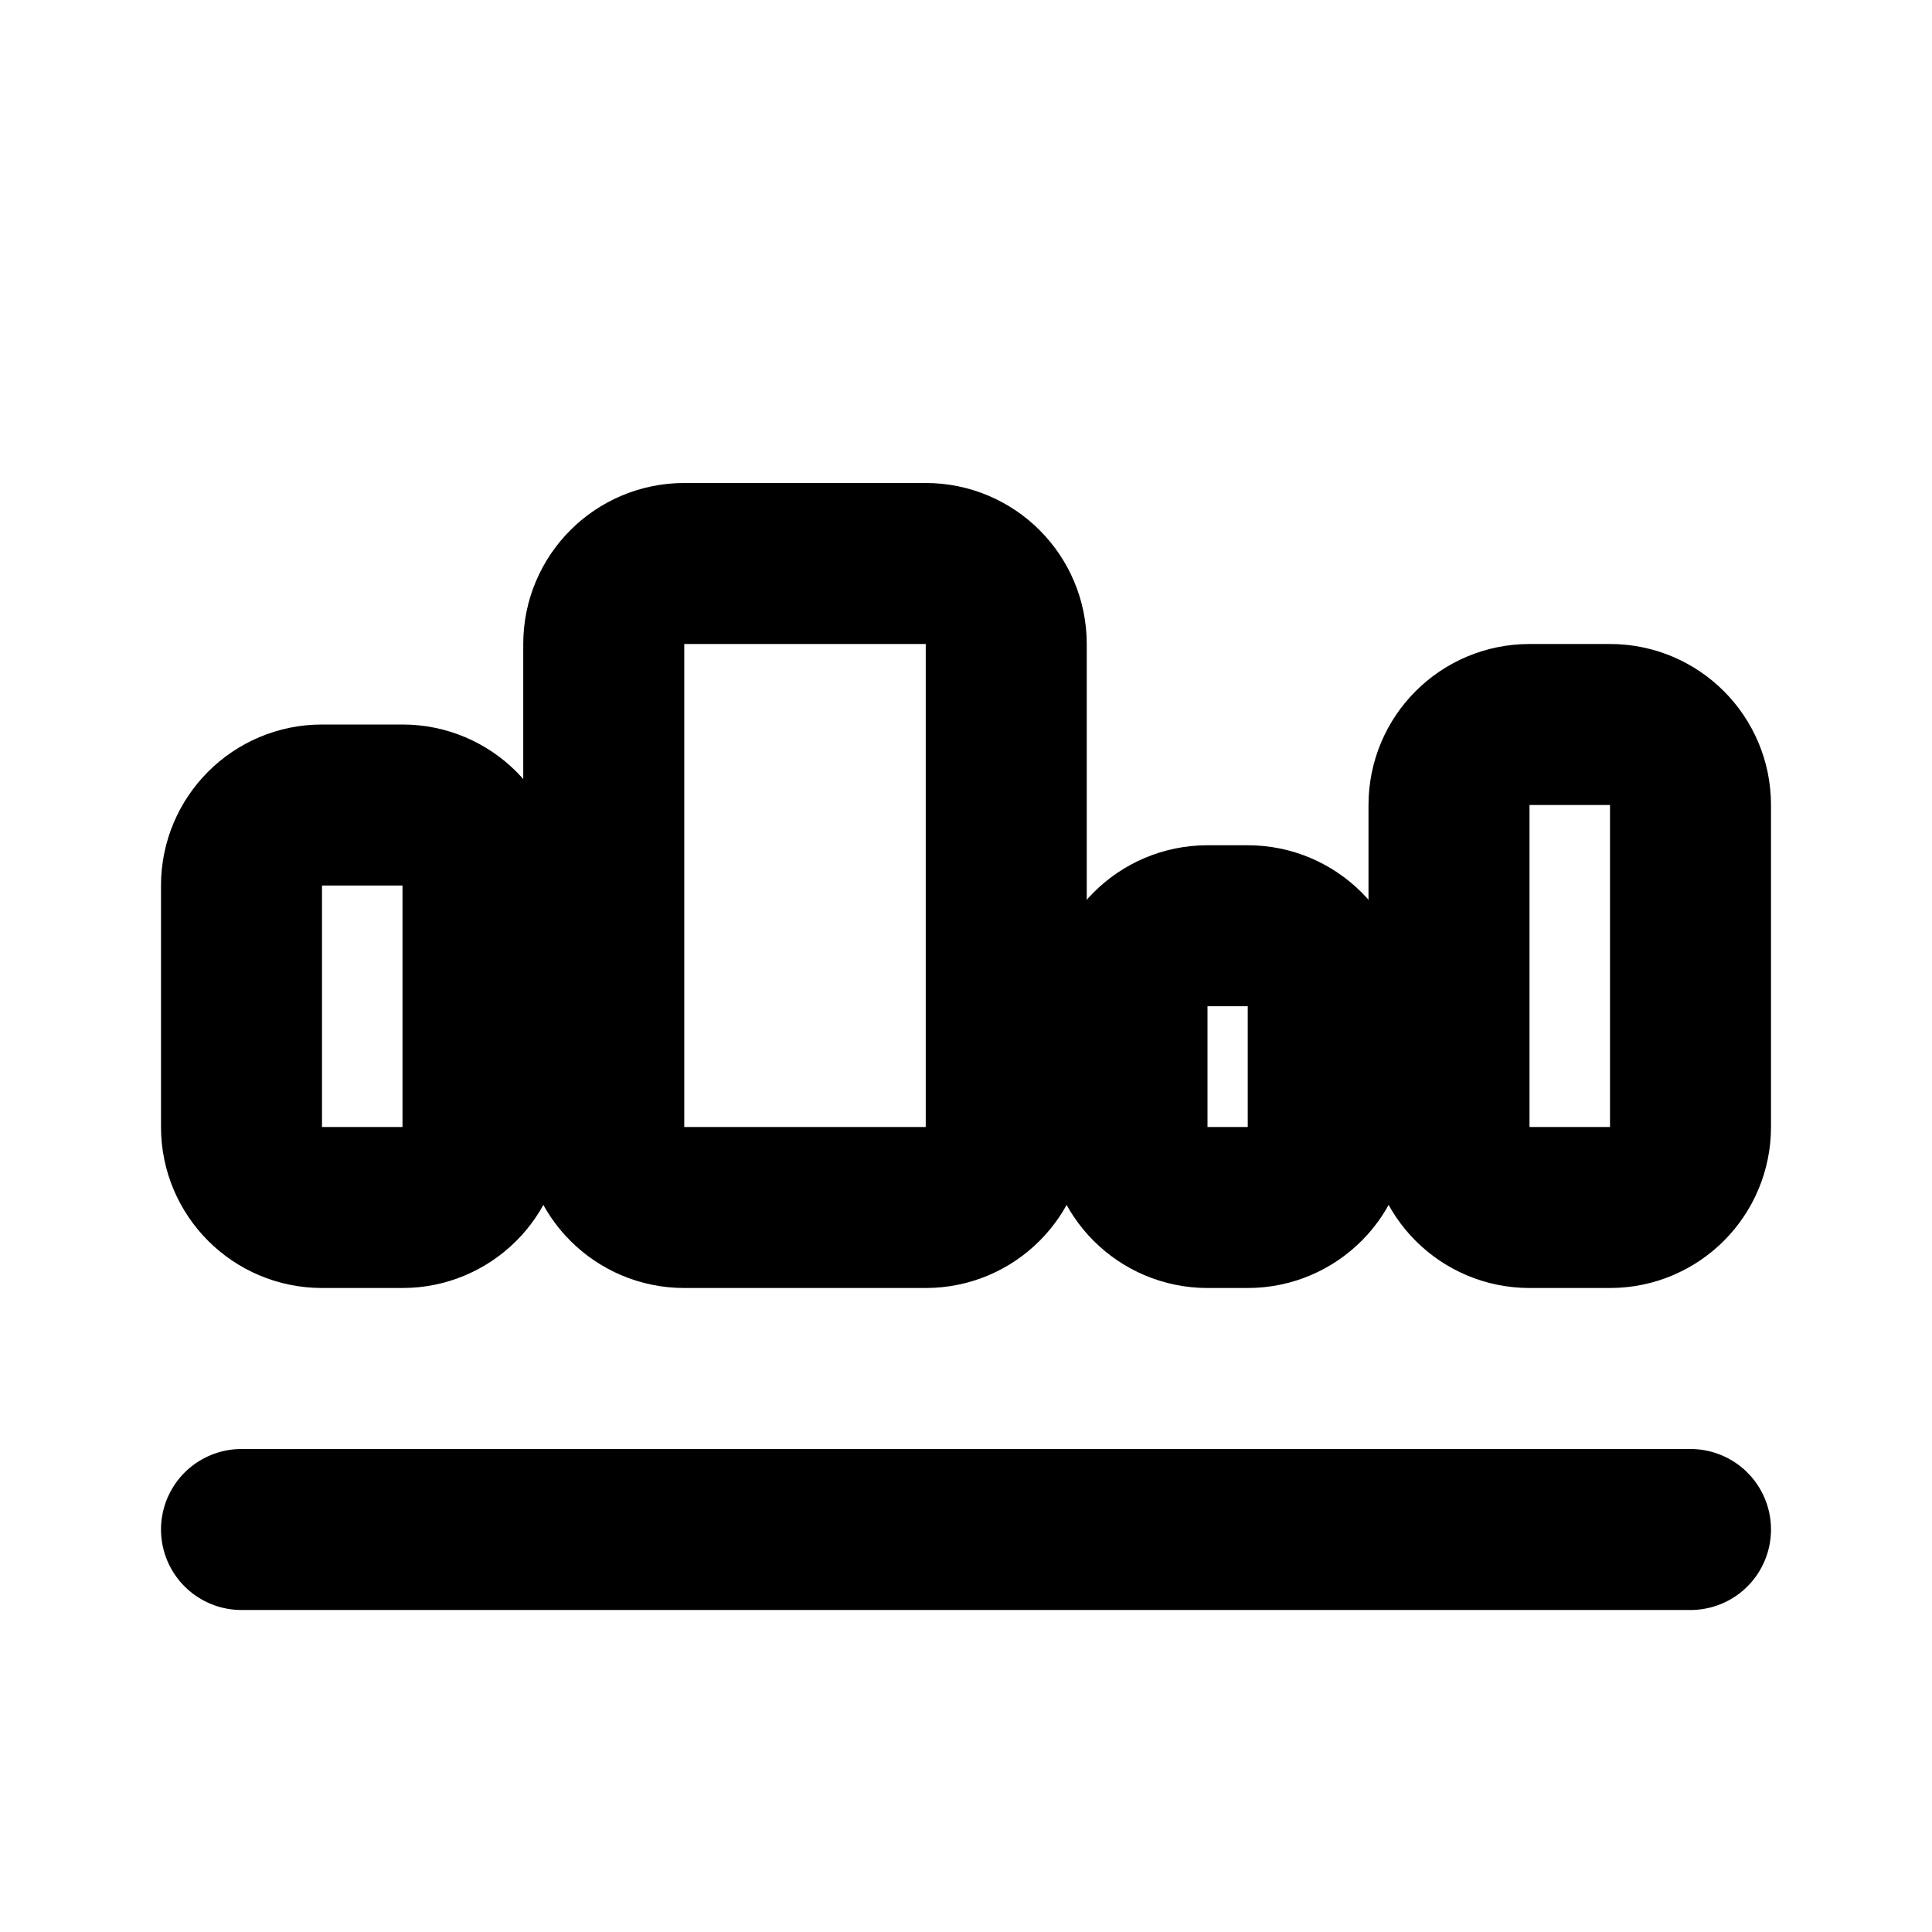
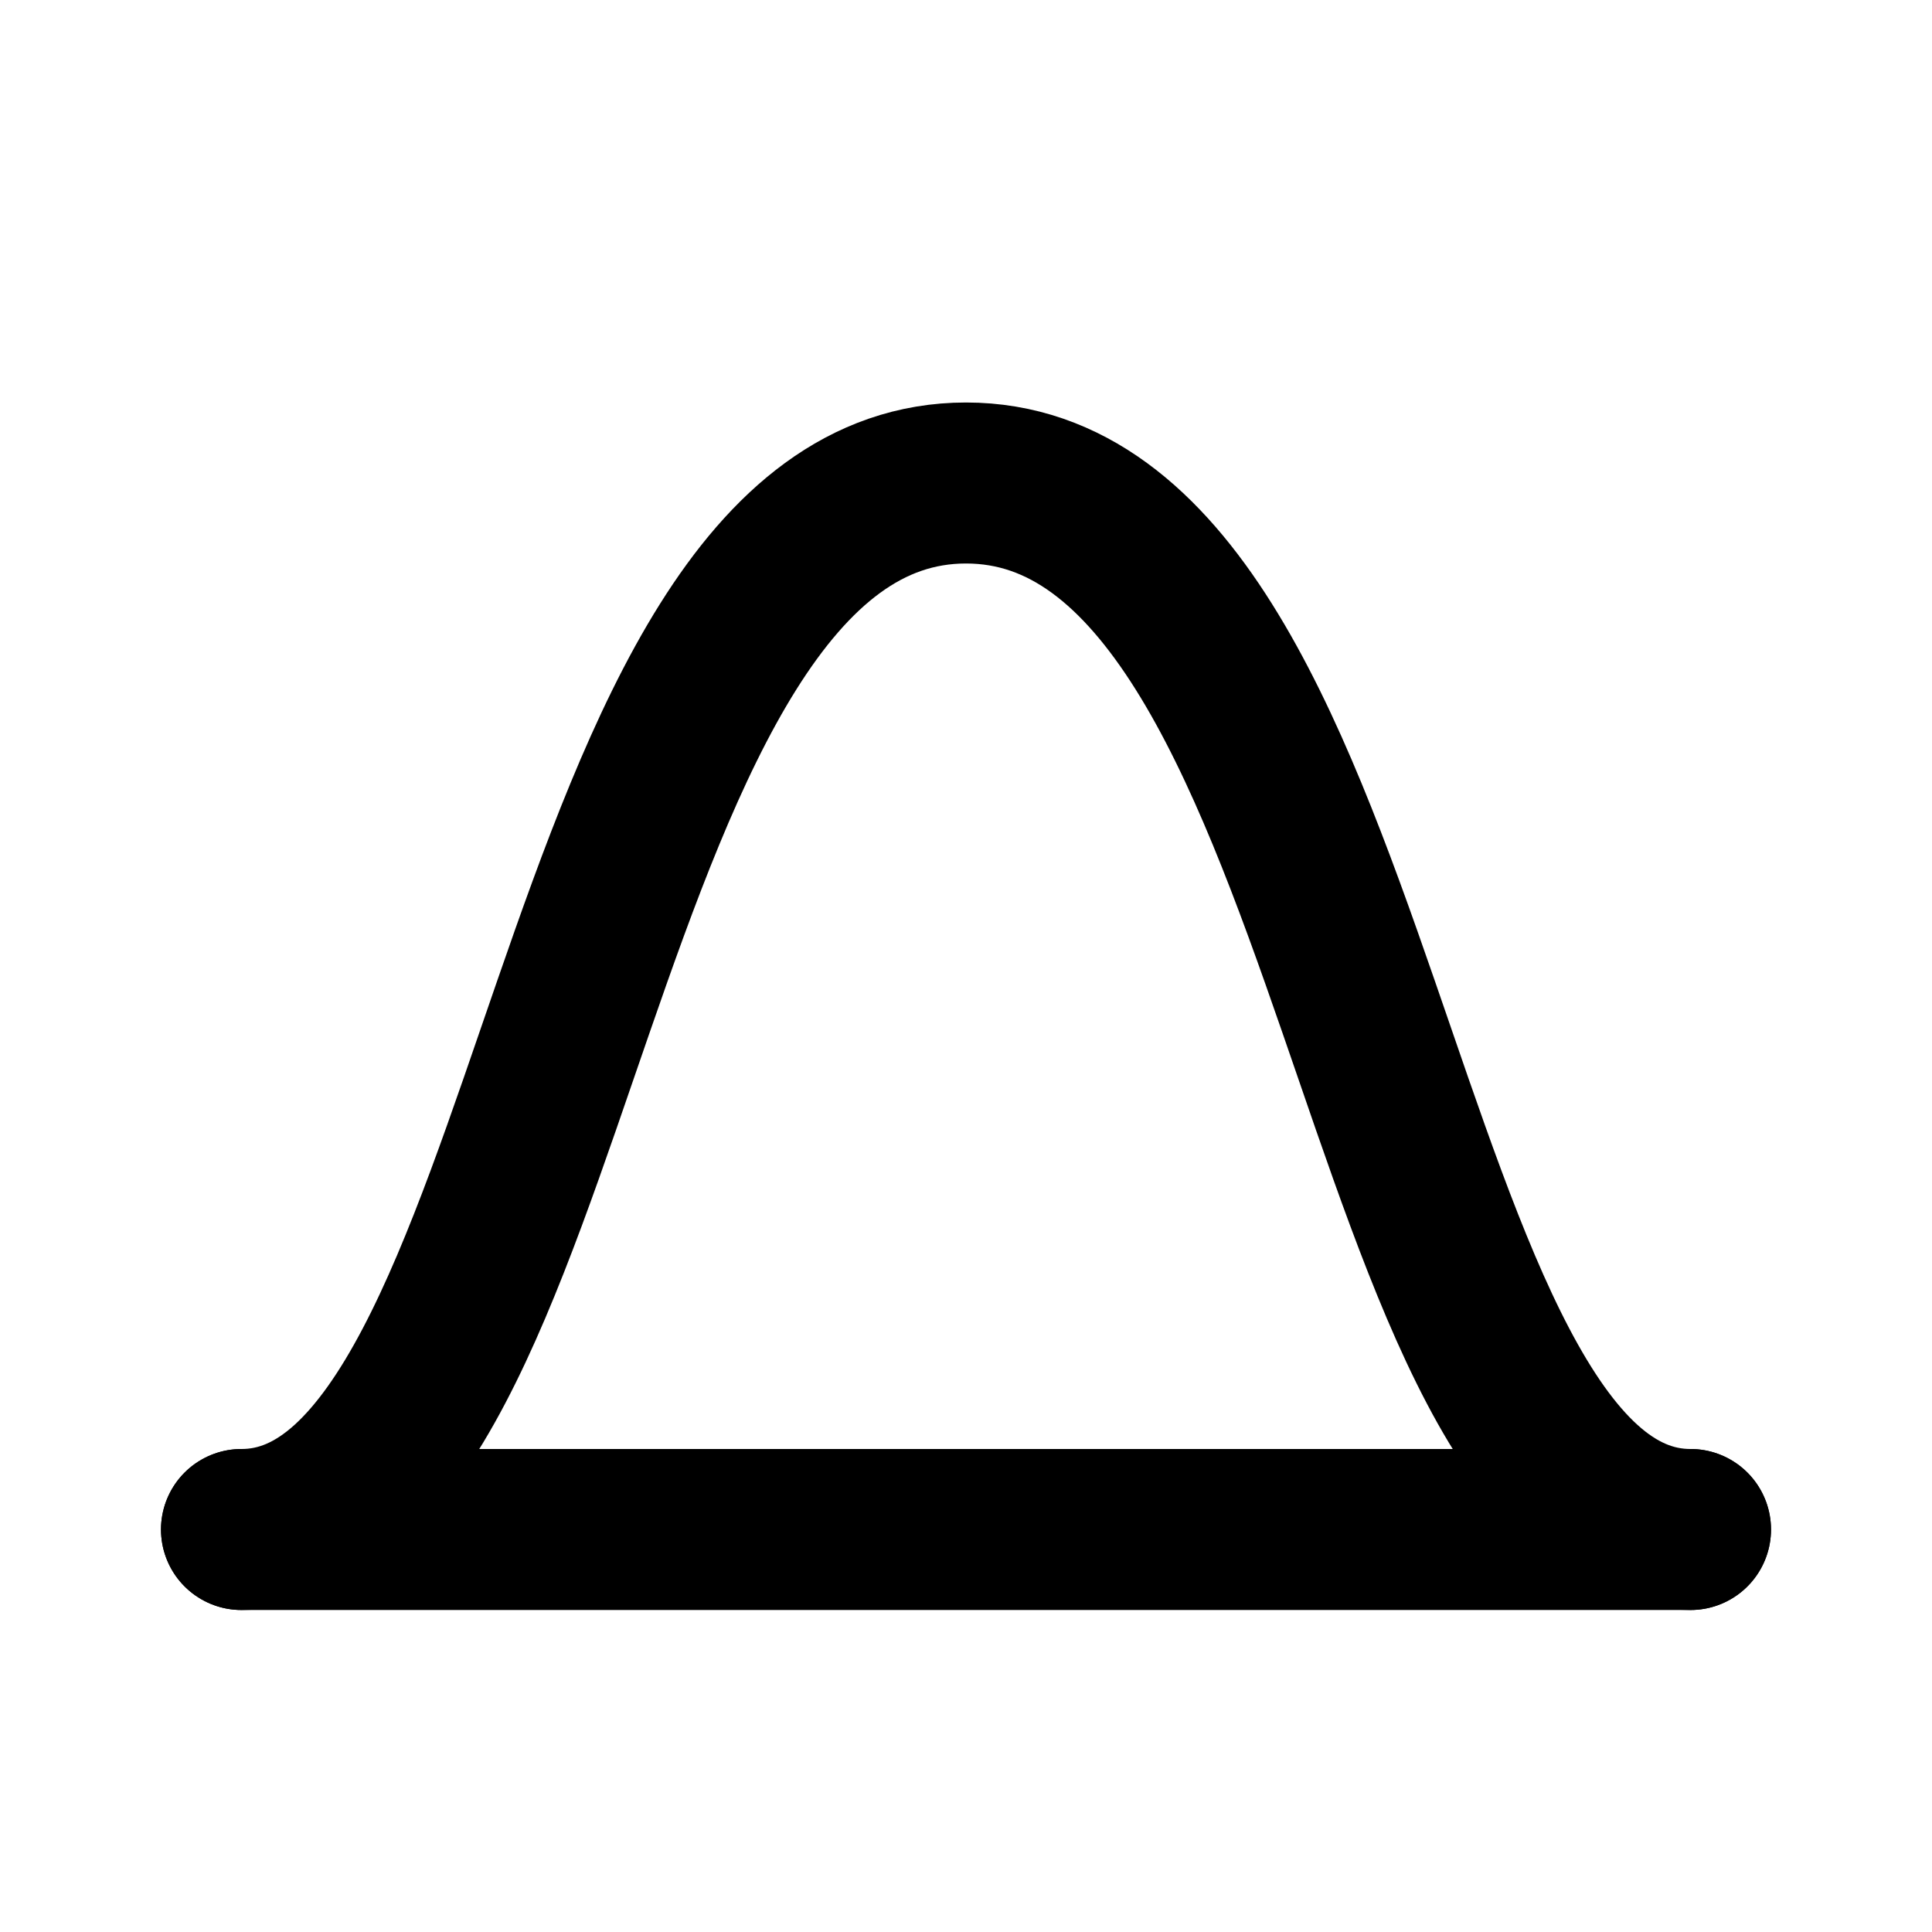
<svg xmlns="http://www.w3.org/2000/svg" viewBox="0 0 24 24" width="24" height="24">
  <g fill="none" stroke="currentColor" stroke-width="2" stroke-linecap="round" stroke-linejoin="round">
    <line x1="3" y1="19" x2="21" y2="19" />
-     <rect x="3" y="10" width="3" height="5" rx="1" />
-     <rect x="7.5" y="7" width="5" height="8" rx="1" />
-     <rect x="14" y="11.5" width="2.5" height="3.5" rx="1" />
-     <rect x="18" y="9" width="3" height="6" rx="1" />
+     <path d="M3 19 C7 19 7 6 12 6 C17 6 17 19 21 19" />
  </g>
</svg>
